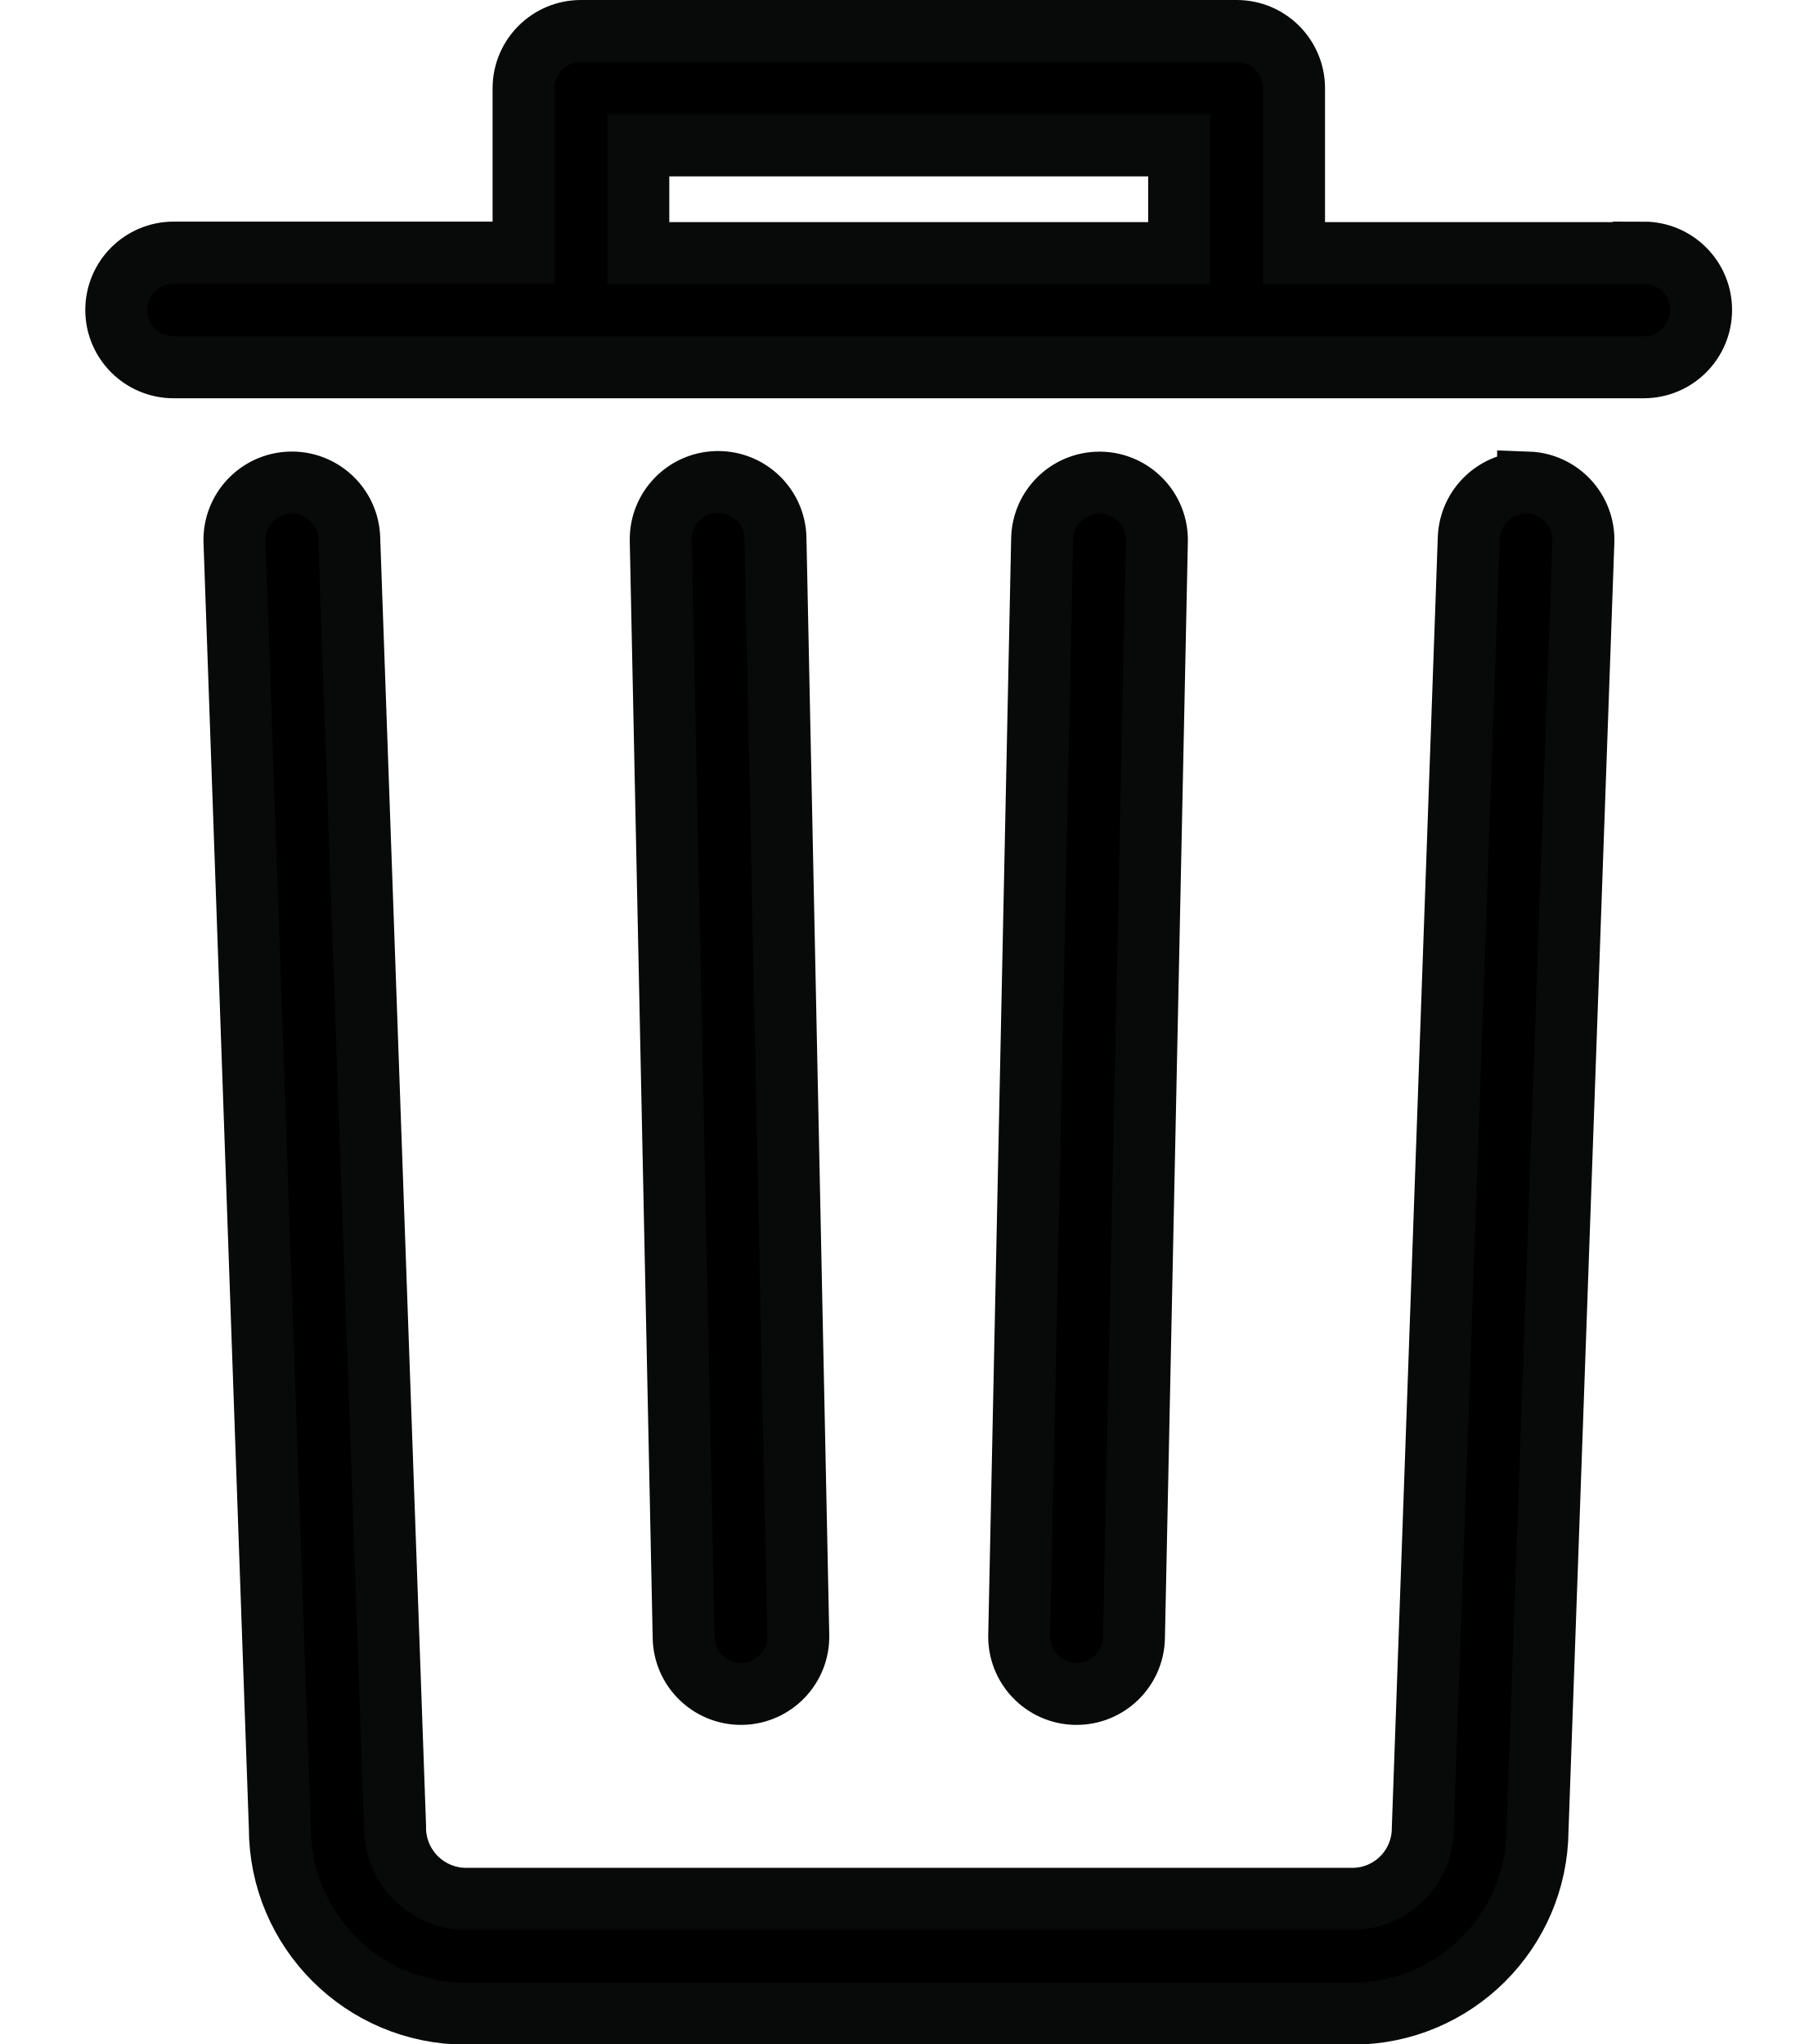
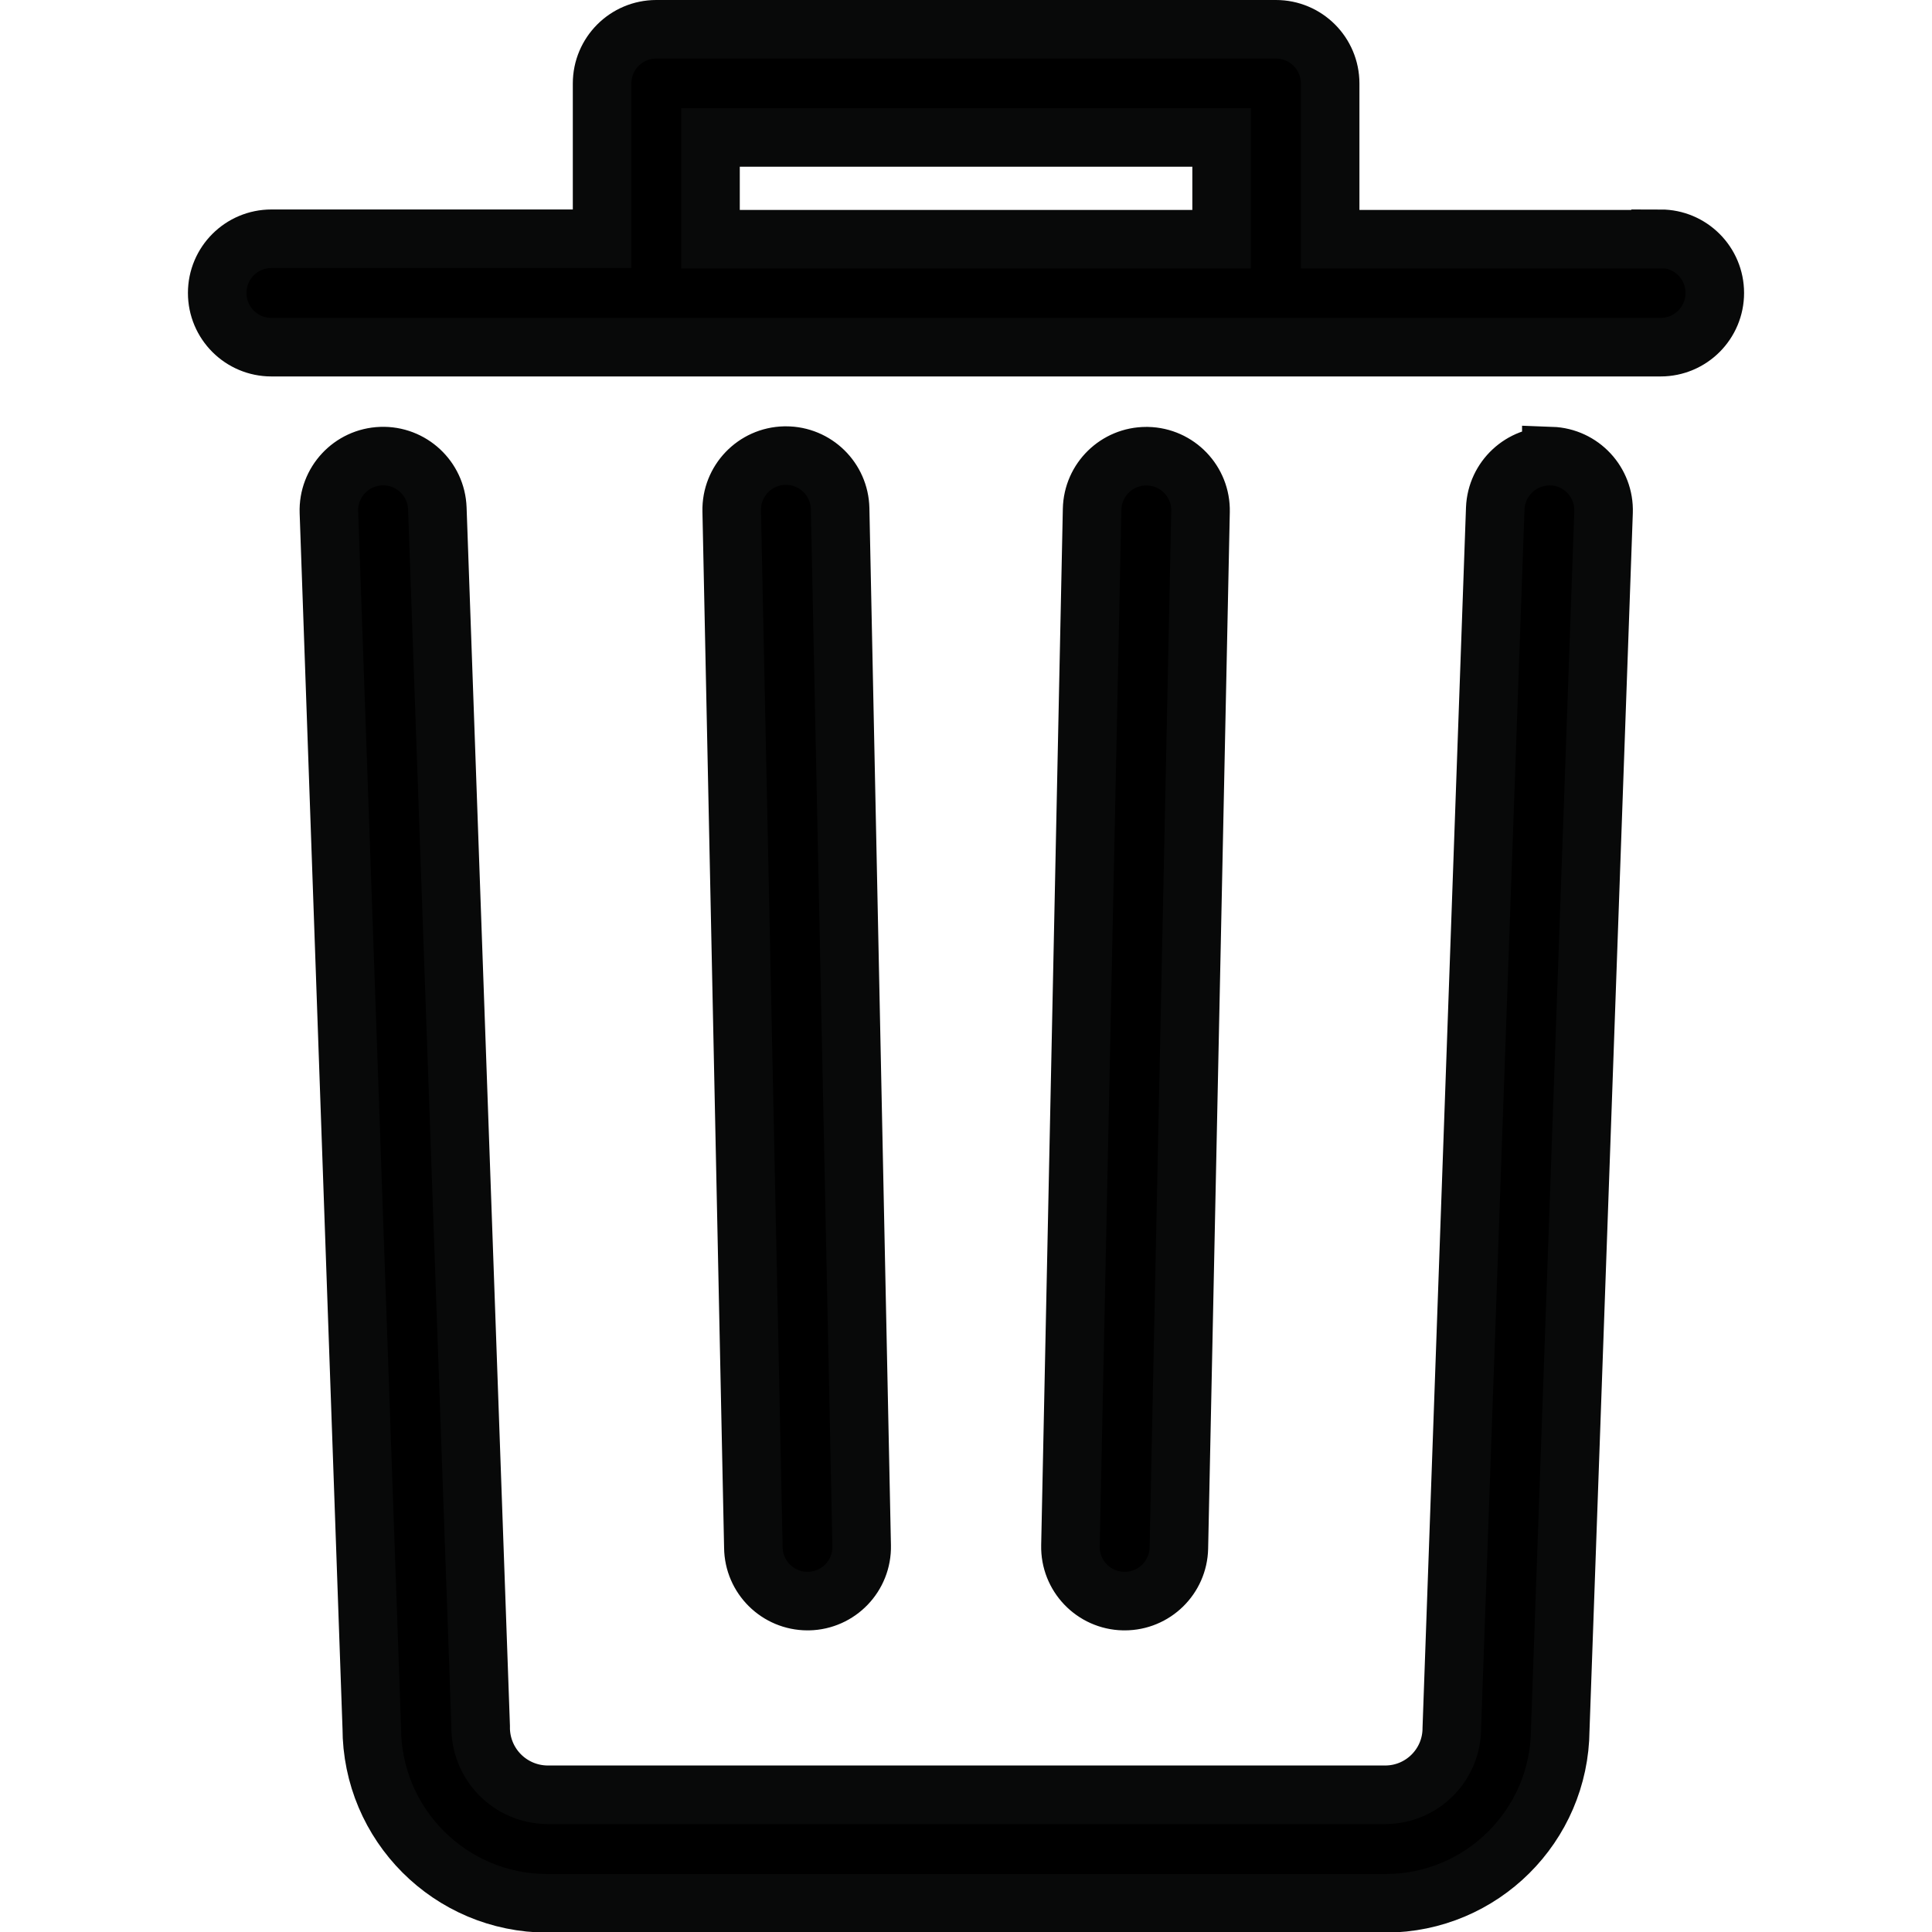
- <svg xmlns="http://www.w3.org/2000/svg" width="16" height="18" viewBox="0 0 13.29 16.5">
+ <svg xmlns="http://www.w3.org/2000/svg" width="20" height="20" viewBox="0 0 13.29 16.5">
  <g id="noun-delete-1020814" transform="translate(0.25 0.25)">
    <path id="Path_359672" data-name="Path 359672" d="M161.721,51.6h.01a.463.463,0,0,0,.453-.473L162,42.27a.463.463,0,0,0-.463-.453h-.01a.463.463,0,0,0-.453.473l.185,8.852A.463.463,0,0,0,161.721,51.6Zm2.709,0a.463.463,0,0,0,.463-.453l.185-8.852a.463.463,0,0,0-.453-.473h-.01a.463.463,0,0,0-.463.453l-.185,8.852a.463.463,0,0,0,.453.473Zm3.644-9.778a.465.465,0,0,0-.479.446l-.371,10.417a.569.569,0,0,1-.568.569H159.5a.574.574,0,0,1-.57-.586l-.37-10.4a.463.463,0,1,0-.926.033L158,52.681a1.5,1.5,0,0,0,1.5,1.5h7.16A1.493,1.493,0,0,0,168.15,52.7l.37-10.4a.463.463,0,0,0-.446-.479Zm.933-1.853h-2.822V38.639a.463.463,0,0,0-.463-.463H160.43a.463.463,0,0,0-.463.463v1.326h-2.824a.463.463,0,0,0,0,.926h11.864a.463.463,0,0,0,0-.926Zm-3.749,0h-4.365V39.1h4.365Z" transform="translate(-156.68 -38.176)" stroke="#080909" stroke-width="0.5" />
  </g>
</svg>
